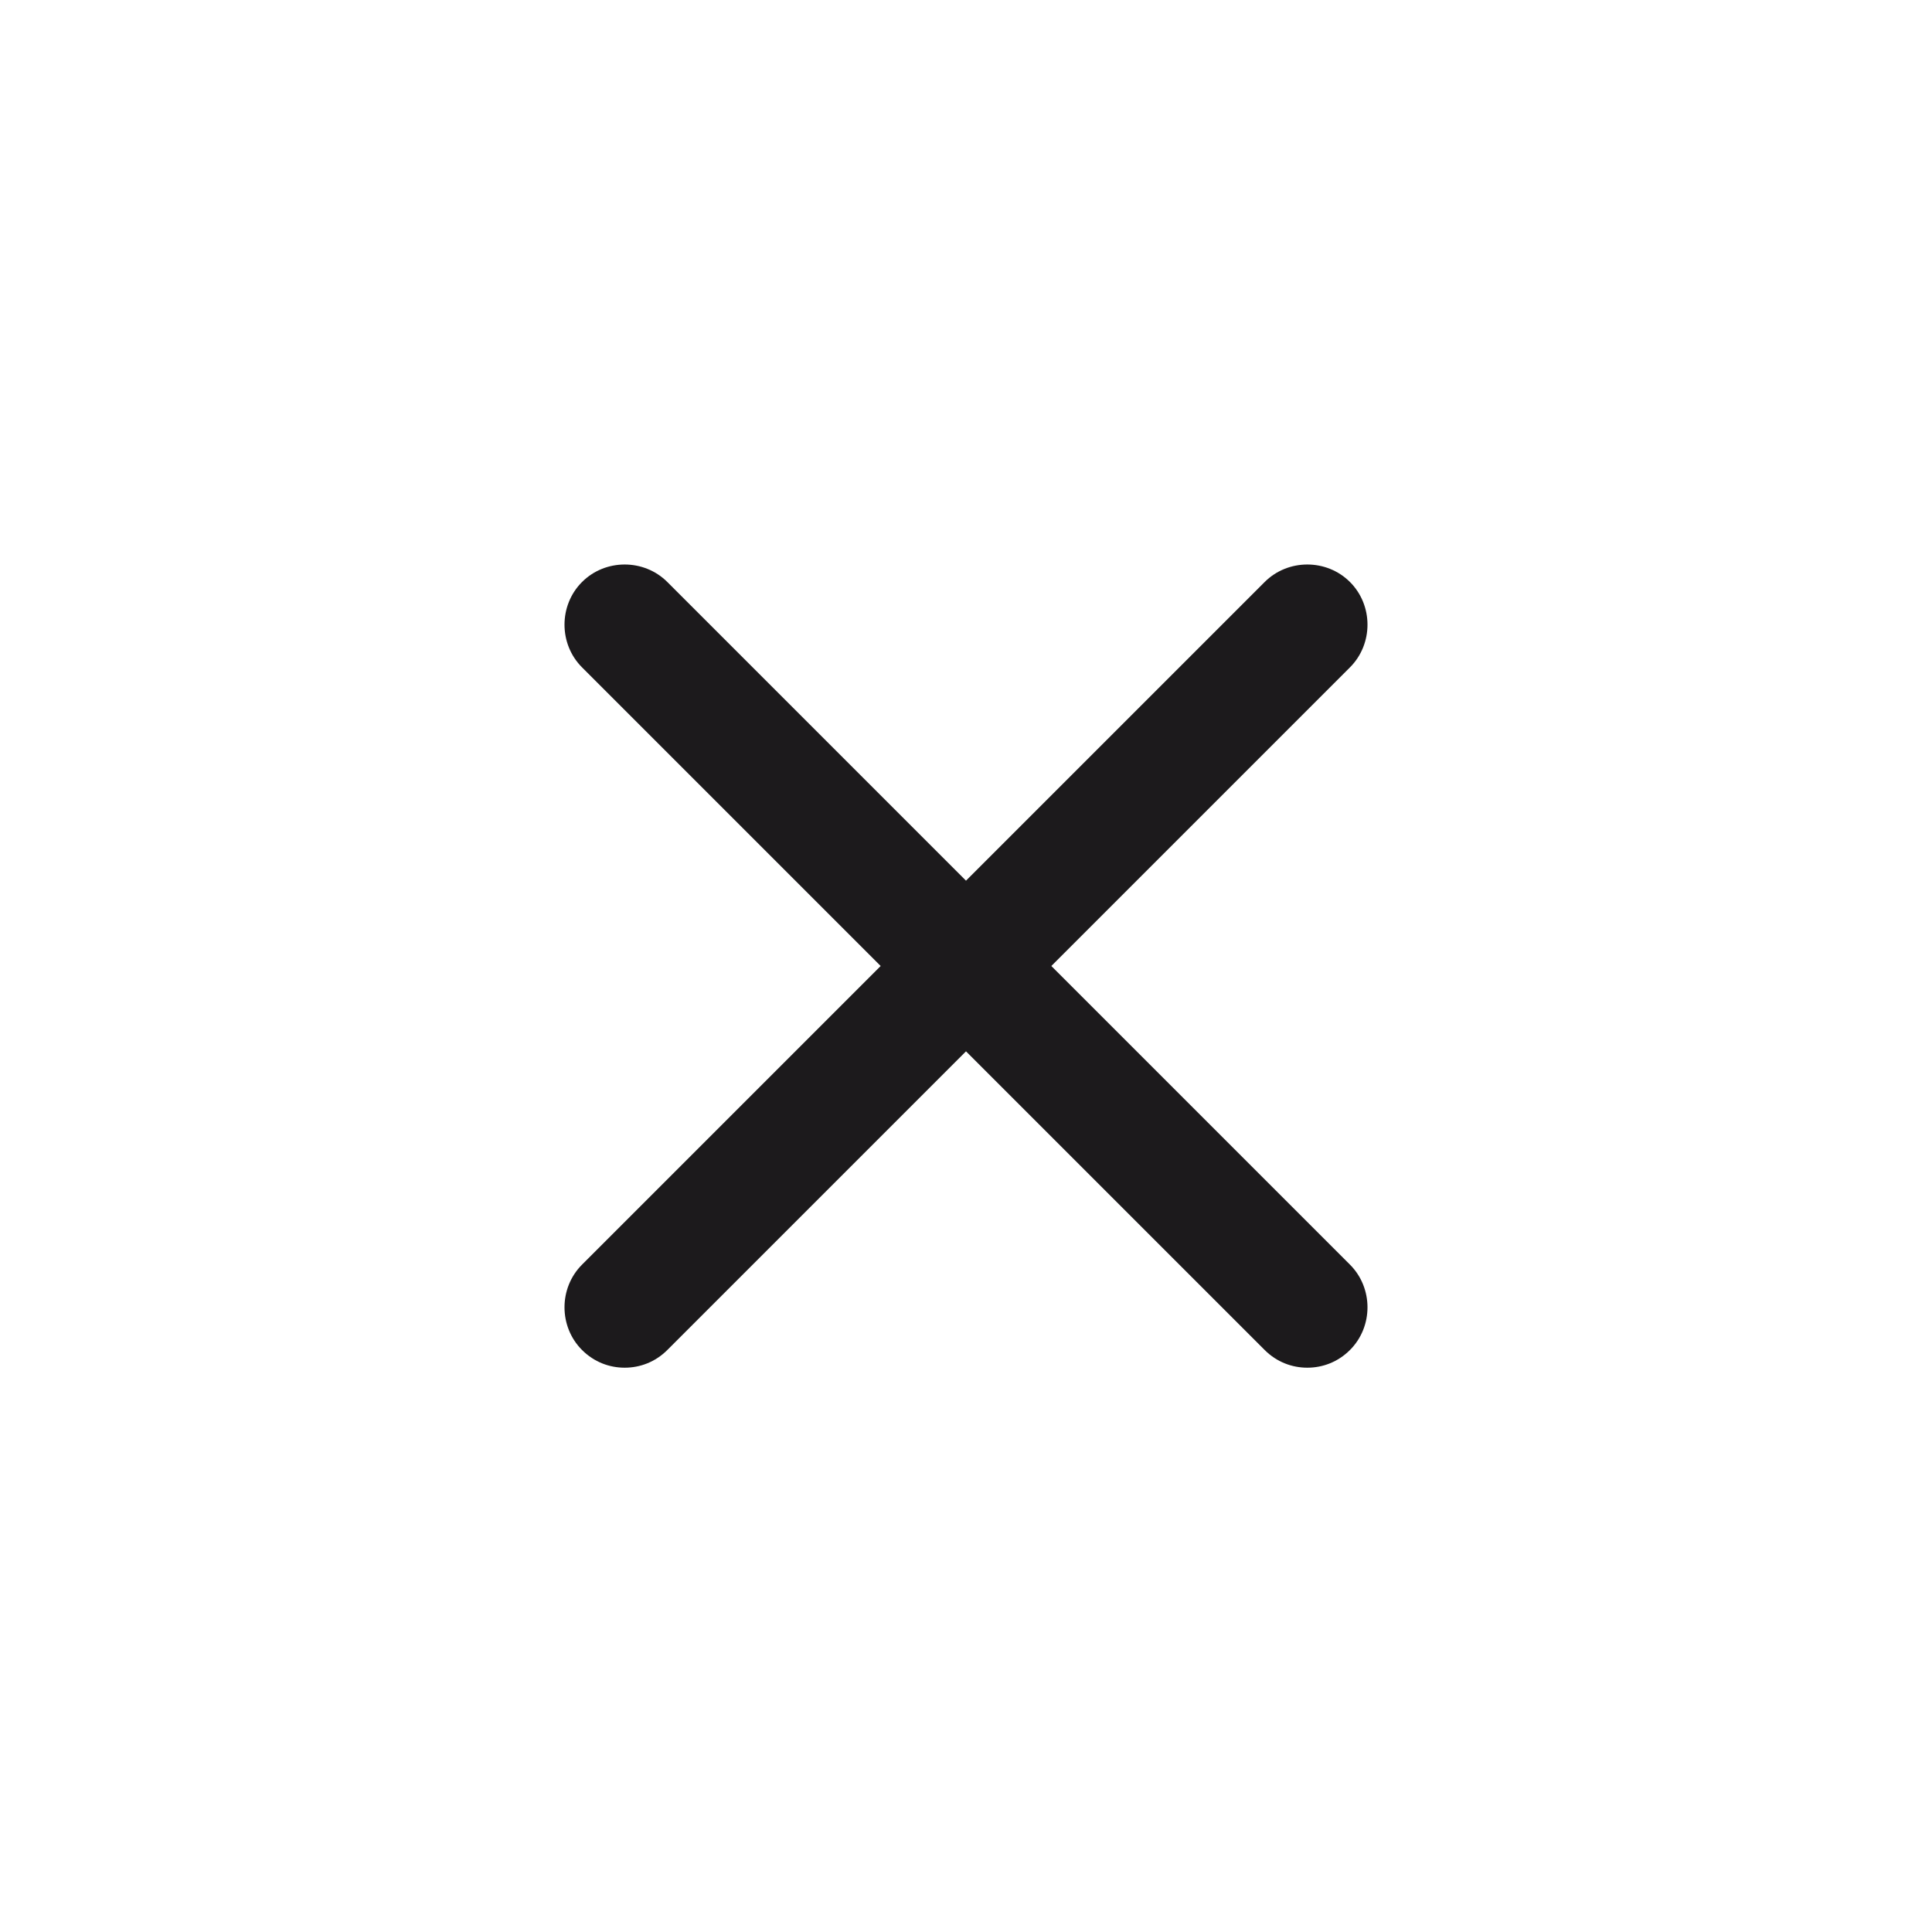
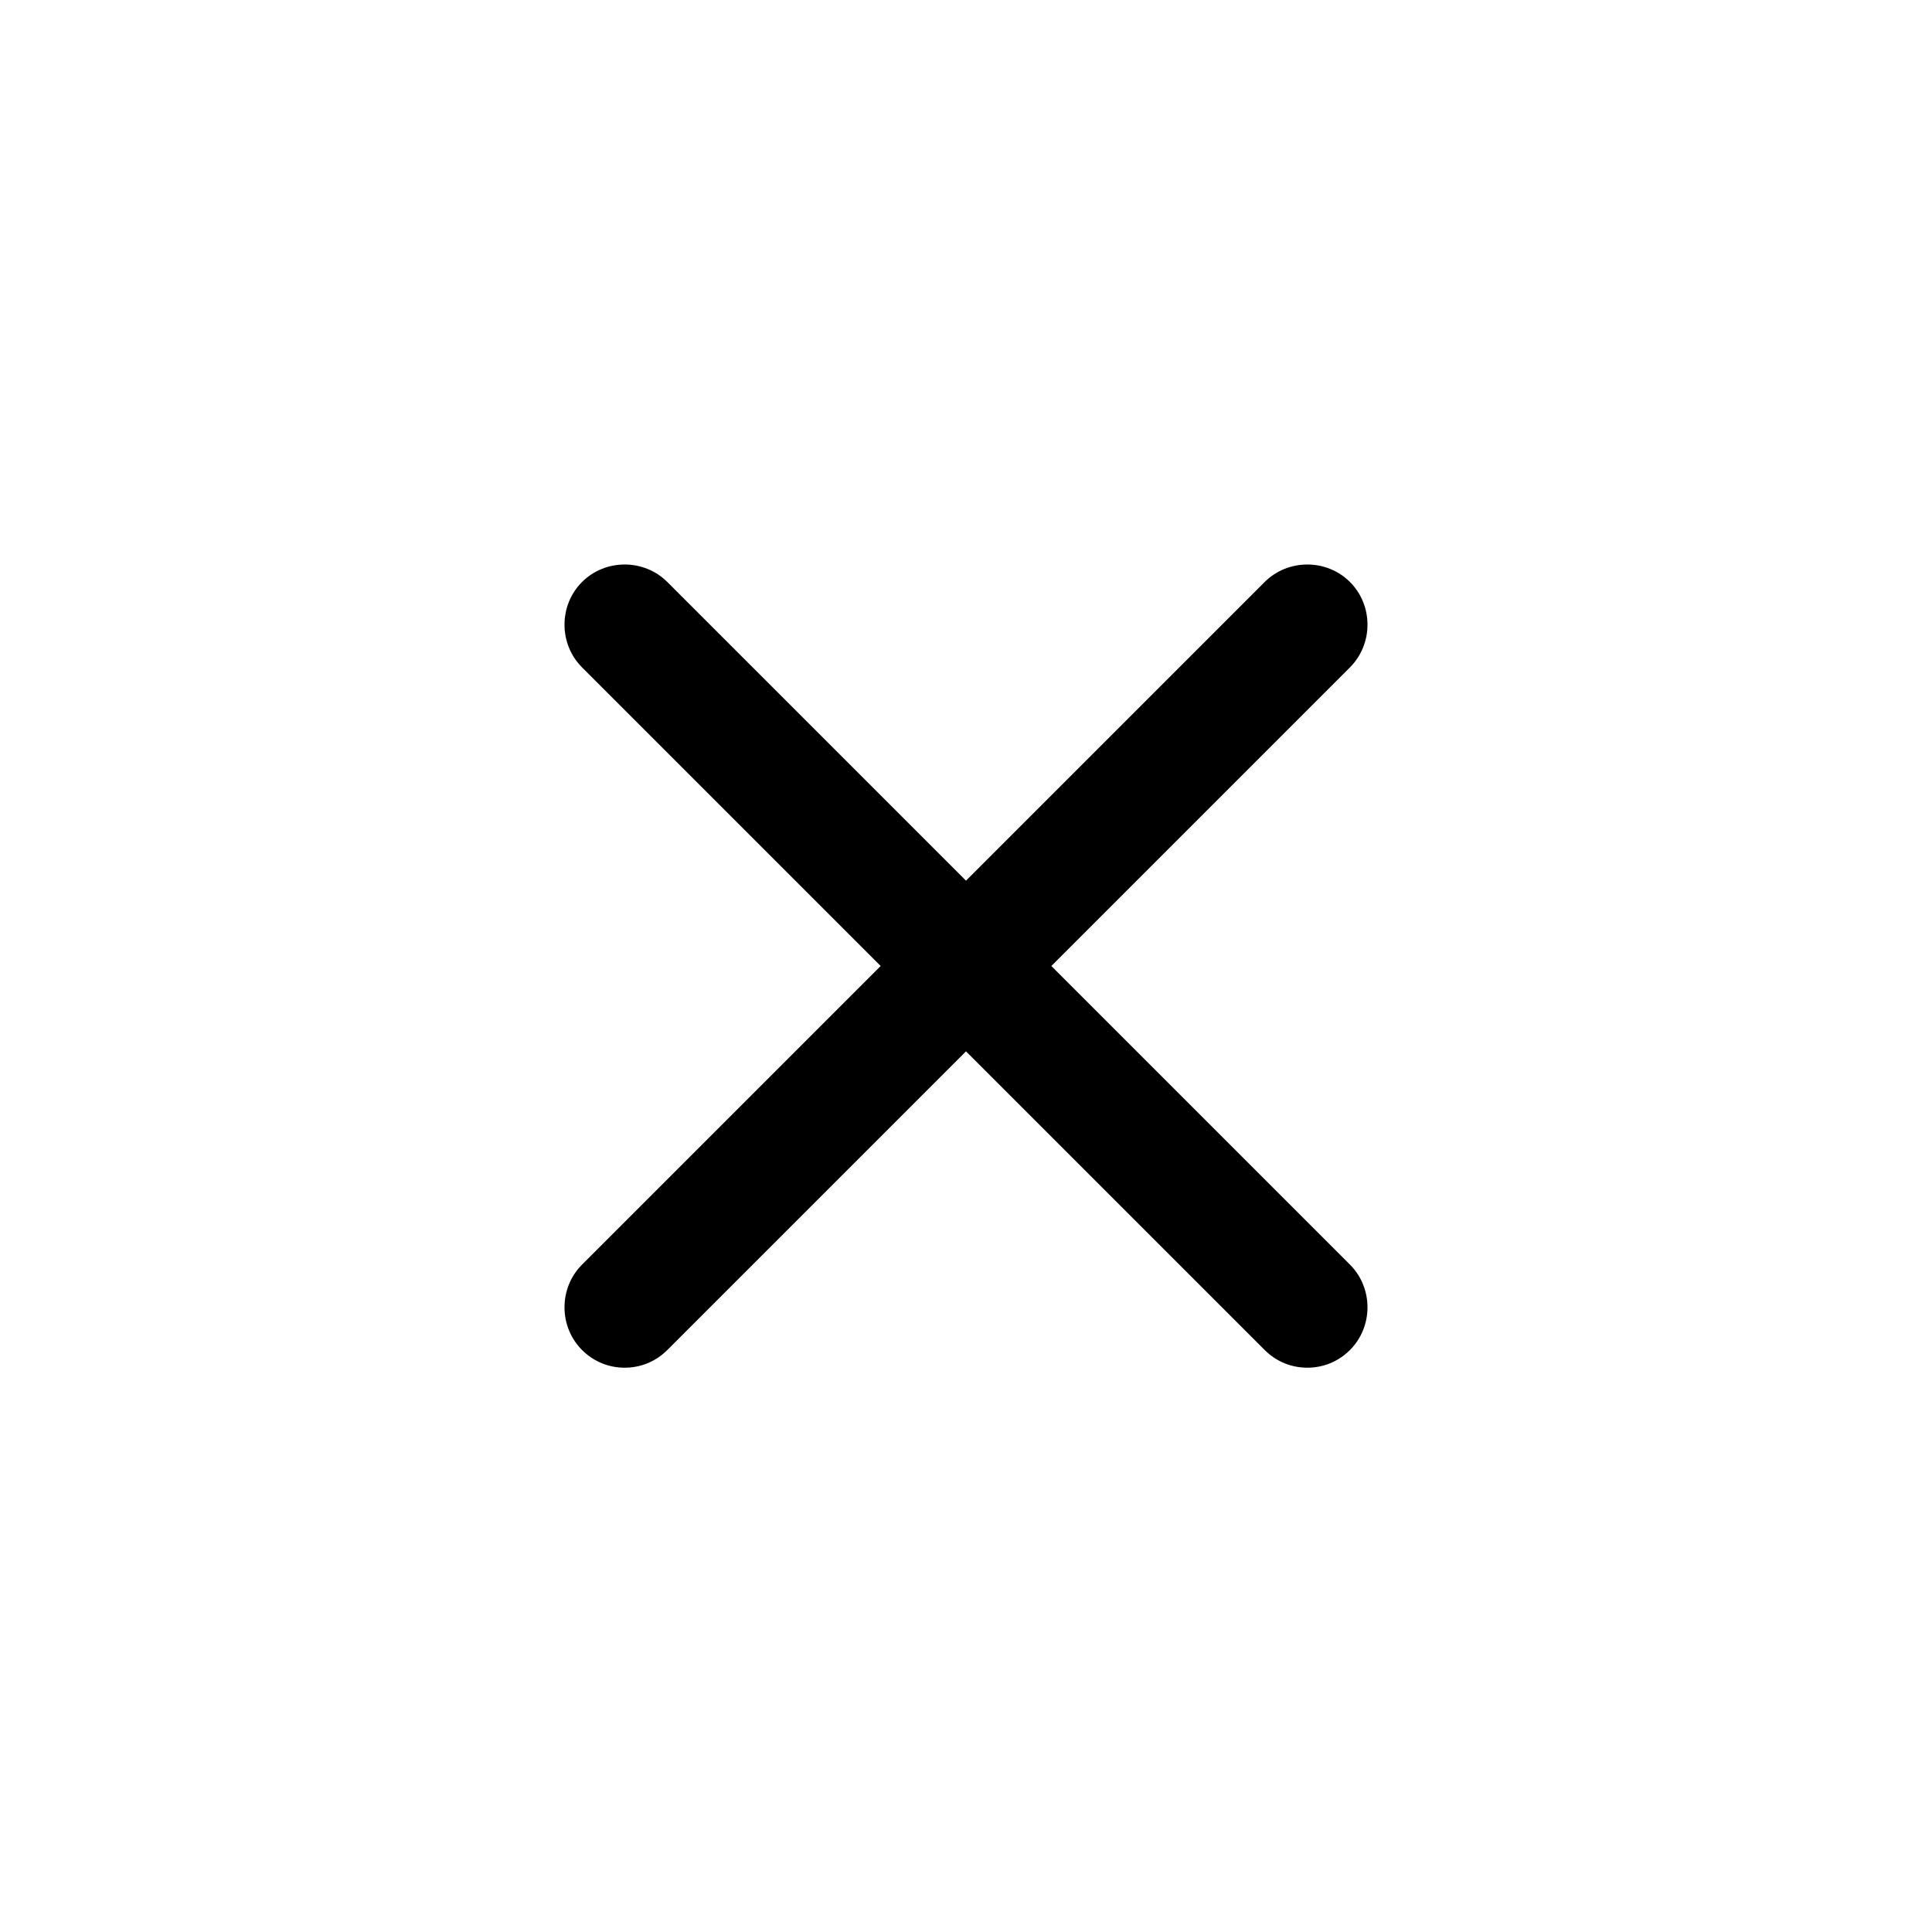
- <svg xmlns="http://www.w3.org/2000/svg" id="_Слой_1" data-name="Слой_1" version="1.1" viewBox="0 0 24 24">
-   <defs>
-     <style>
-       .st0 {
-         fill: #1c1a1c;
-       }
-     </style>
-   </defs>
-   <path class="st0" d="M13.06,12l3.71-3.71c.29-.29.29-.77,0-1.06s-.77-.29-1.06,0l-3.71,3.71-3.71-3.71c-.29-.29-.77-.29-1.06,0s-.29.77,0,1.06l3.71,3.71-3.71,3.71c-.29.29-.29.77,0,1.06.15.15.34.22.53.22s.38-.07.53-.22l3.71-3.71,3.71,3.71c.15.15.34.22.53.22s.38-.07.53-.22c.29-.29.29-.77,0-1.06l-3.71-3.71Z" />
+ <svg xmlns="http://www.w3.org/2000/svg" version="1.1" viewBox="0 0 24 24">
+   <path d="M13.06,12l3.71-3.71c.29-.29.29-.77,0-1.06s-.77-.29-1.06,0l-3.71,3.71-3.71-3.71c-.29-.29-.77-.29-1.06,0s-.29.77,0,1.06l3.71,3.71-3.71,3.71c-.29.29-.29.77,0,1.06.15.15.34.22.53.22s.38-.07.53-.22l3.71-3.71,3.71,3.71c.15.15.34.22.53.22s.38-.07.53-.22c.29-.29.29-.77,0-1.06l-3.71-3.71Z" fill="currentColor" />
</svg>
